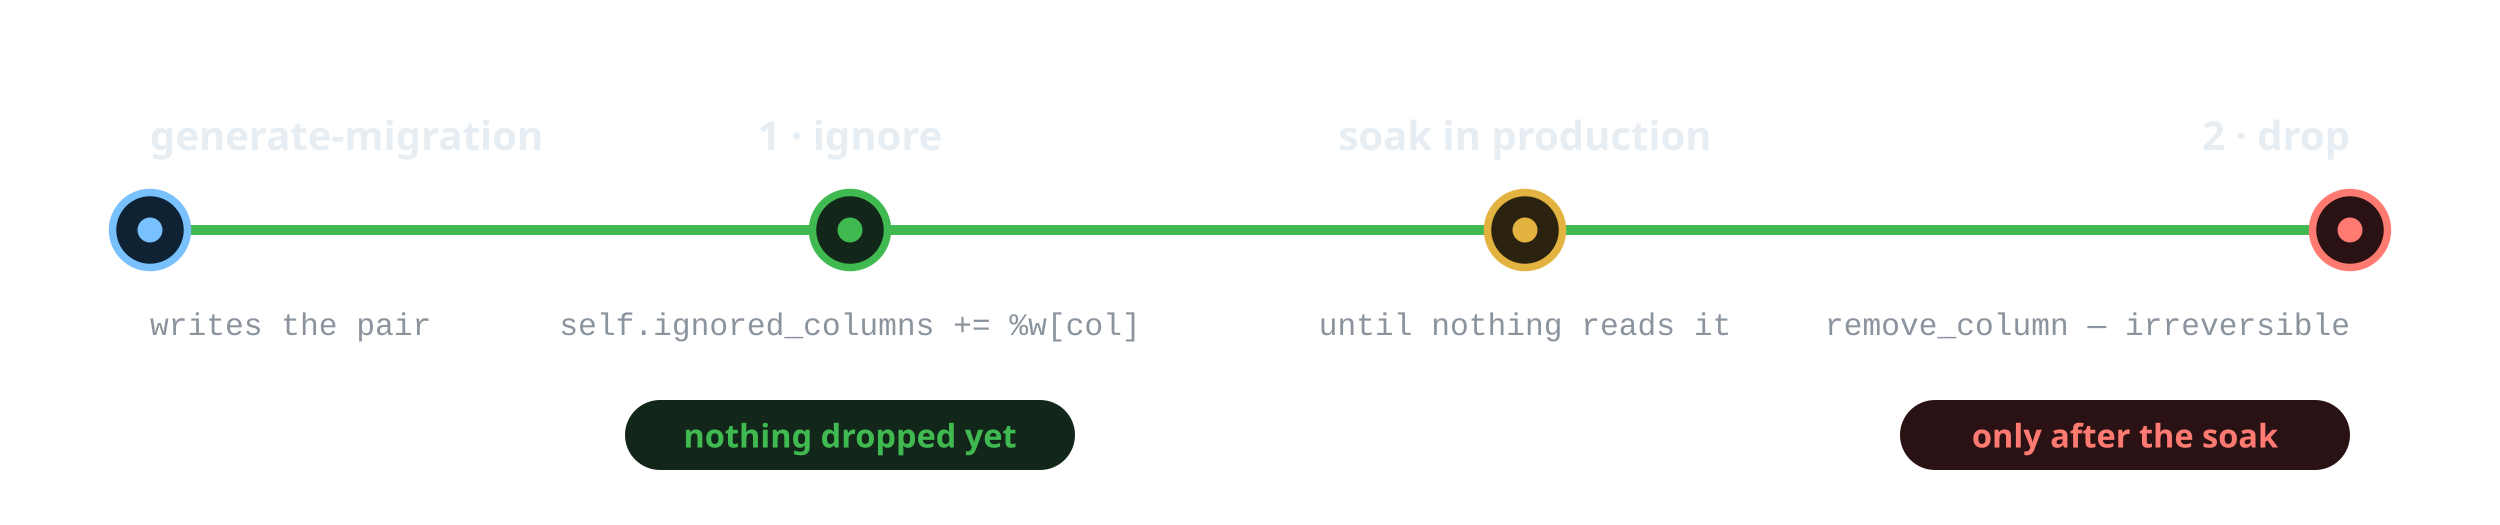
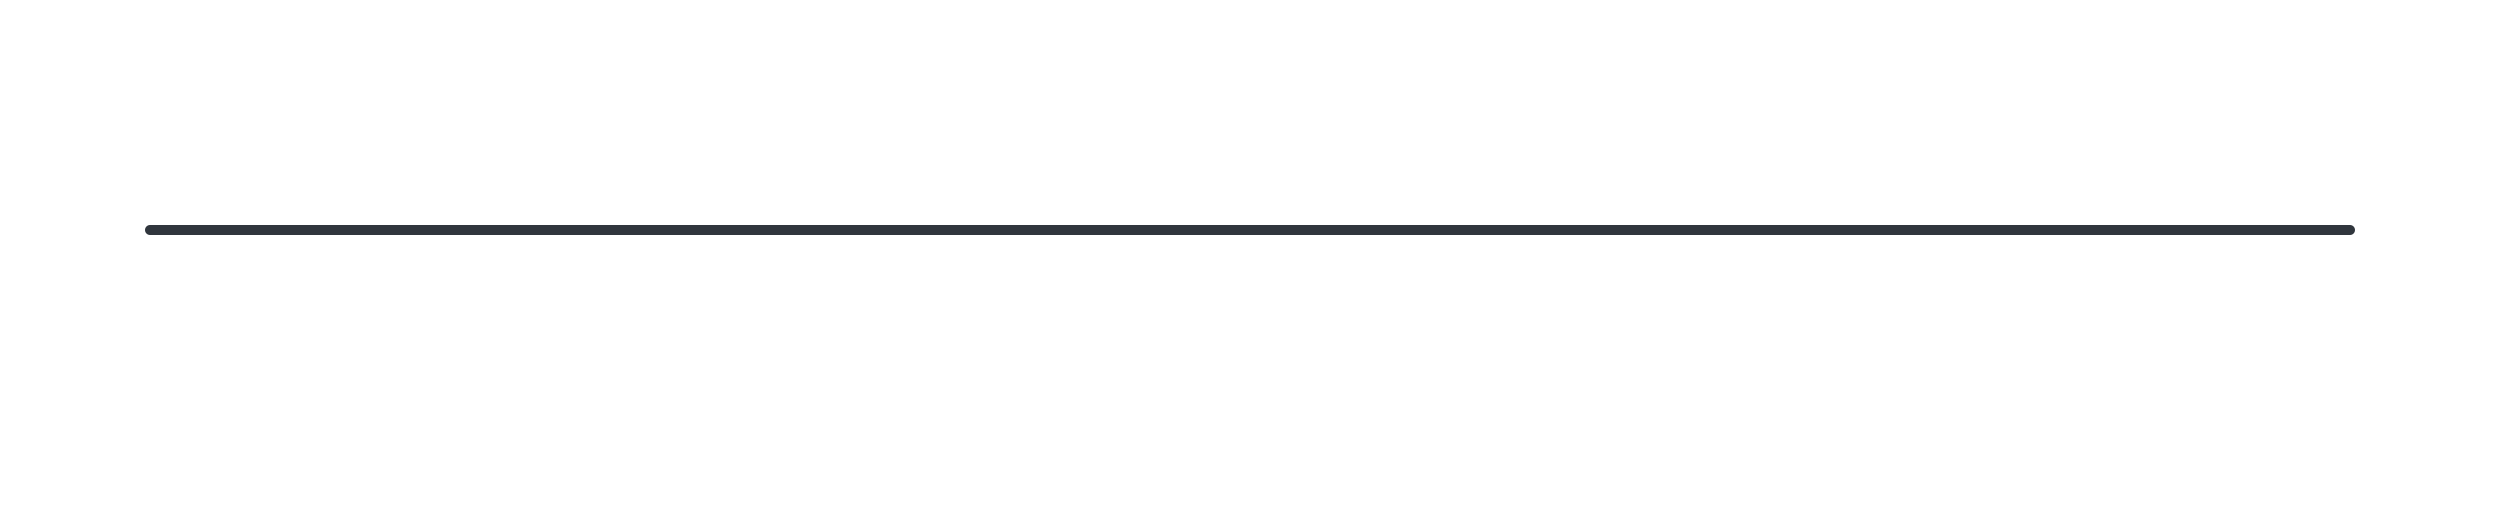
<svg xmlns="http://www.w3.org/2000/svg" width="1000" height="210" viewBox="0 0 1000 210" role="img" aria-labelledby="title desc">
  <style>
+     .pop { opacity: 0; animation: pop .5s ease-out forwards; }
    .flow { stroke-dasharray: 6 6; animation: flow 1.2s linear infinite; }
    .pulse { animation: pulse 2.4s ease-in-out 1.2s infinite; transform-box: fill-box; transform-origin: center; }
-     .grow { transform-box: fill-box; transform-origin: left center; }
-     .strike { stroke-dasharray: 200; }
-     .scan { opacity: 0; }
+     .grow { transform: scaleX(0); transform-box: fill-box; transform-origin: left center;
+             animation: grow 2.2s cubic-bezier(.4,0,.2,1) .9s forwards; }
+     @keyframes pop { from { opacity: 0; transform: translateY(6px); } to { opacity: 1; transform: none; } }
    @keyframes flow { to { stroke-dashoffset: -12; } }
    @keyframes pulse { 0%, 100% { opacity: 1; } 50% { opacity: .55; } }
-     @keyframes blink { 50% { opacity: 0; } }
-     @keyframes a3caea1 { 0% { transform:scaleX(0);animation-timing-function:step-end } 7.50% { transform:scaleX(0);animation-timing-function:cubic-bezier(.4,0,.2,1) } 25.83% { transform:scaleX(1) } 91.67% { transform:scaleX(1);animation-timing-function:ease-in } 96.25% { transform:scaleX(0) } 100% { transform:scaleX(0) } }
-     .a3caea1 { animation: a3caea1 12s linear infinite; }
-     @keyframes a3caea2 { 0% { opacity:0;transform:translateY(6px);animation-timing-function:step-end } 1.67% { opacity:0;transform:translateY(6px);animation-timing-function:ease-out } 5.83% { opacity:1;transform:none } 91.67% { opacity:1;transform:none;animation-timing-function:ease-in } 96.25% { opacity:0;transform:translateY(6px) } 100% { opacity:0;transform:translateY(6px) } }
-     .a3caea2 { animation: a3caea2 12s linear infinite; }
-     @keyframes a3caea3 { 0% { opacity:0;transform:translateY(6px);animation-timing-function:step-end } 5.42% { opacity:0;transform:translateY(6px);animation-timing-function:ease-out } 9.58% { opacity:1;transform:none } 91.67% { opacity:1;transform:none;animation-timing-function:ease-in } 96.25% { opacity:0;transform:translateY(6px) } 100% { opacity:0;transform:translateY(6px) } }
-     .a3caea3 { animation: a3caea3 12s linear infinite; }
-     @keyframes a3caea4 { 0% { opacity:0;transform:translateY(6px);animation-timing-function:step-end } 9.17% { opacity:0;transform:translateY(6px);animation-timing-function:ease-out } 13.33% { opacity:1;transform:none } 91.67% { opacity:1;transform:none;animation-timing-function:ease-in } 96.25% { opacity:0;transform:translateY(6px) } 100% { opacity:0;transform:translateY(6px) } }
-     .a3caea4 { animation: a3caea4 12s linear infinite; }
-     @keyframes a3caea5 { 0% { opacity:0;transform:translateY(6px);animation-timing-function:step-end } 12.92% { opacity:0;transform:translateY(6px);animation-timing-function:ease-out } 17.08% { opacity:1;transform:none } 91.67% { opacity:1;transform:none;animation-timing-function:ease-in } 96.25% { opacity:0;transform:translateY(6px) } 100% { opacity:0;transform:translateY(6px) } }
-     .a3caea5 { animation: a3caea5 12s linear infinite; }
-     @keyframes a3caea6 { 0% { opacity:0;transform:translateY(6px);animation-timing-function:step-end } 10.83% { opacity:0;transform:translateY(6px);animation-timing-function:ease-out } 15.00% { opacity:1;transform:none } 91.67% { opacity:1;transform:none;animation-timing-function:ease-in } 96.25% { opacity:0;transform:translateY(6px) } 100% { opacity:0;transform:translateY(6px) } }
-     .a3caea6 { animation: a3caea6 12s linear infinite; }
-     @keyframes a3caea7 { 0% { opacity:0;transform:translateY(6px);animation-timing-function:step-end } 17.50% { opacity:0;transform:translateY(6px);animation-timing-function:ease-out } 21.67% { opacity:1;transform:none } 91.67% { opacity:1;transform:none;animation-timing-function:ease-in } 96.25% { opacity:0;transform:translateY(6px) } 100% { opacity:0;transform:translateY(6px) } }
-     .a3caea7 { animation: a3caea7 12s linear infinite; }
-     @media (prefers-reduced-motion: reduce) { * { animation: none !important; } }
+     @keyframes grow { to { transform: scaleX(1); } }
+     @media (prefers-reduced-motion: reduce) {
+       .pop { animation: none; opacity: 1; } .flow, .pulse { animation: none; }
+       .grow { animation: none; transform: none; }
+     }
  </style>
  <line x1="60" y1="92" x2="940" y2="92" stroke="#30363d" stroke-width="4" stroke-linecap="round" />
-   <line class="grow a3caea1" x1="60" y1="92" x2="940" y2="92" stroke="#3fb950" stroke-width="4" stroke-linecap="round" />
-   <g class="pop a3caea2">
+   <line class="grow" x1="60" y1="92" x2="940" y2="92" stroke="#3fb950" stroke-width="4" stroke-linecap="round" />
+   <g class="pop" style="animation-delay:0.20s">
    <circle cx="60" cy="92" r="15" fill="#0f2233" stroke="#79c0ff" stroke-width="3" />
    <circle cx="60" cy="92" r="5" fill="#79c0ff" />
    <text x="60" y="60" text-anchor="start" font-family="-apple-system,BlinkMacSystemFont,'Segoe UI','Noto Sans',Helvetica,Arial,sans-serif" font-size="16" font-weight="700" fill="#e6edf3">generate-migration</text>
    <text x="60" y="134" text-anchor="start" font-family="ui-monospace,SFMono-Regular,'SF Mono',Menlo,Consolas,'Liberation Mono',monospace" font-size="12.5" fill="#8b949e">writes the pair</text>
  </g>
-   <g class="pop a3caea3">
+   <g class="pop" style="animation-delay:0.65s">
    <circle cx="340" cy="92" r="15" fill="#12261a" stroke="#3fb950" stroke-width="3" />
    <circle cx="340" cy="92" r="5" fill="#3fb950" />
    <text x="340" y="60" text-anchor="middle" font-family="-apple-system,BlinkMacSystemFont,'Segoe UI','Noto Sans',Helvetica,Arial,sans-serif" font-size="16" font-weight="700" fill="#e6edf3">1 · ignore</text>
    <text x="340" y="134" text-anchor="middle" font-family="ui-monospace,SFMono-Regular,'SF Mono',Menlo,Consolas,'Liberation Mono',monospace" font-size="12.5" fill="#8b949e">self.ignored_columns += %w[col]</text>
  </g>
-   <g class="pop a3caea4">
+   <g class="pop" style="animation-delay:1.10s">
    <circle cx="610" cy="92" r="15" fill="#2b2210" stroke="#e3b341" stroke-width="3" />
    <circle cx="610" cy="92" r="5" fill="#e3b341" />
    <text x="610" y="60" text-anchor="middle" font-family="-apple-system,BlinkMacSystemFont,'Segoe UI','Noto Sans',Helvetica,Arial,sans-serif" font-size="16" font-weight="700" fill="#e6edf3">soak in production</text>
    <text x="610" y="134" text-anchor="middle" font-family="ui-monospace,SFMono-Regular,'SF Mono',Menlo,Consolas,'Liberation Mono',monospace" font-size="12.5" fill="#8b949e">until nothing reads it</text>
  </g>
-   <g class="pop a3caea5">
+   <g class="pop" style="animation-delay:1.55s">
    <circle cx="940" cy="92" r="15" fill="#2a1113" stroke="#ff7b72" stroke-width="3" />
    <circle cx="940" cy="92" r="5" fill="#ff7b72" />
    <text x="940" y="60" text-anchor="end" font-family="-apple-system,BlinkMacSystemFont,'Segoe UI','Noto Sans',Helvetica,Arial,sans-serif" font-size="16" font-weight="700" fill="#e6edf3">2 · drop</text>
    <text x="940" y="134" text-anchor="end" font-family="ui-monospace,SFMono-Regular,'SF Mono',Menlo,Consolas,'Liberation Mono',monospace" font-size="12.5" fill="#8b949e">remove_column — irreversible</text>
  </g>
-   <g class="pop a3caea6">
+   <g class="pop" style="animation-delay:1.3s">
    <rect x="250" y="160" width="180" height="28" rx="14" fill="#12261a" />
    <text x="340" y="179" text-anchor="middle" font-family="-apple-system,BlinkMacSystemFont,'Segoe UI','Noto Sans',Helvetica,Arial,sans-serif" font-size="13" font-weight="600" fill="#3fb950">nothing dropped yet</text>
  </g>
-   <g class="pop a3caea7">
+   <g class="pop" style="animation-delay:2.1s">
    <rect x="760" y="160" width="180" height="28" rx="14" fill="#2a1113" />
    <text x="850" y="179" text-anchor="middle" font-family="-apple-system,BlinkMacSystemFont,'Segoe UI','Noto Sans',Helvetica,Arial,sans-serif" font-size="13" font-weight="600" fill="#ff7b72">only after the soak</text>
  </g>
</svg>
